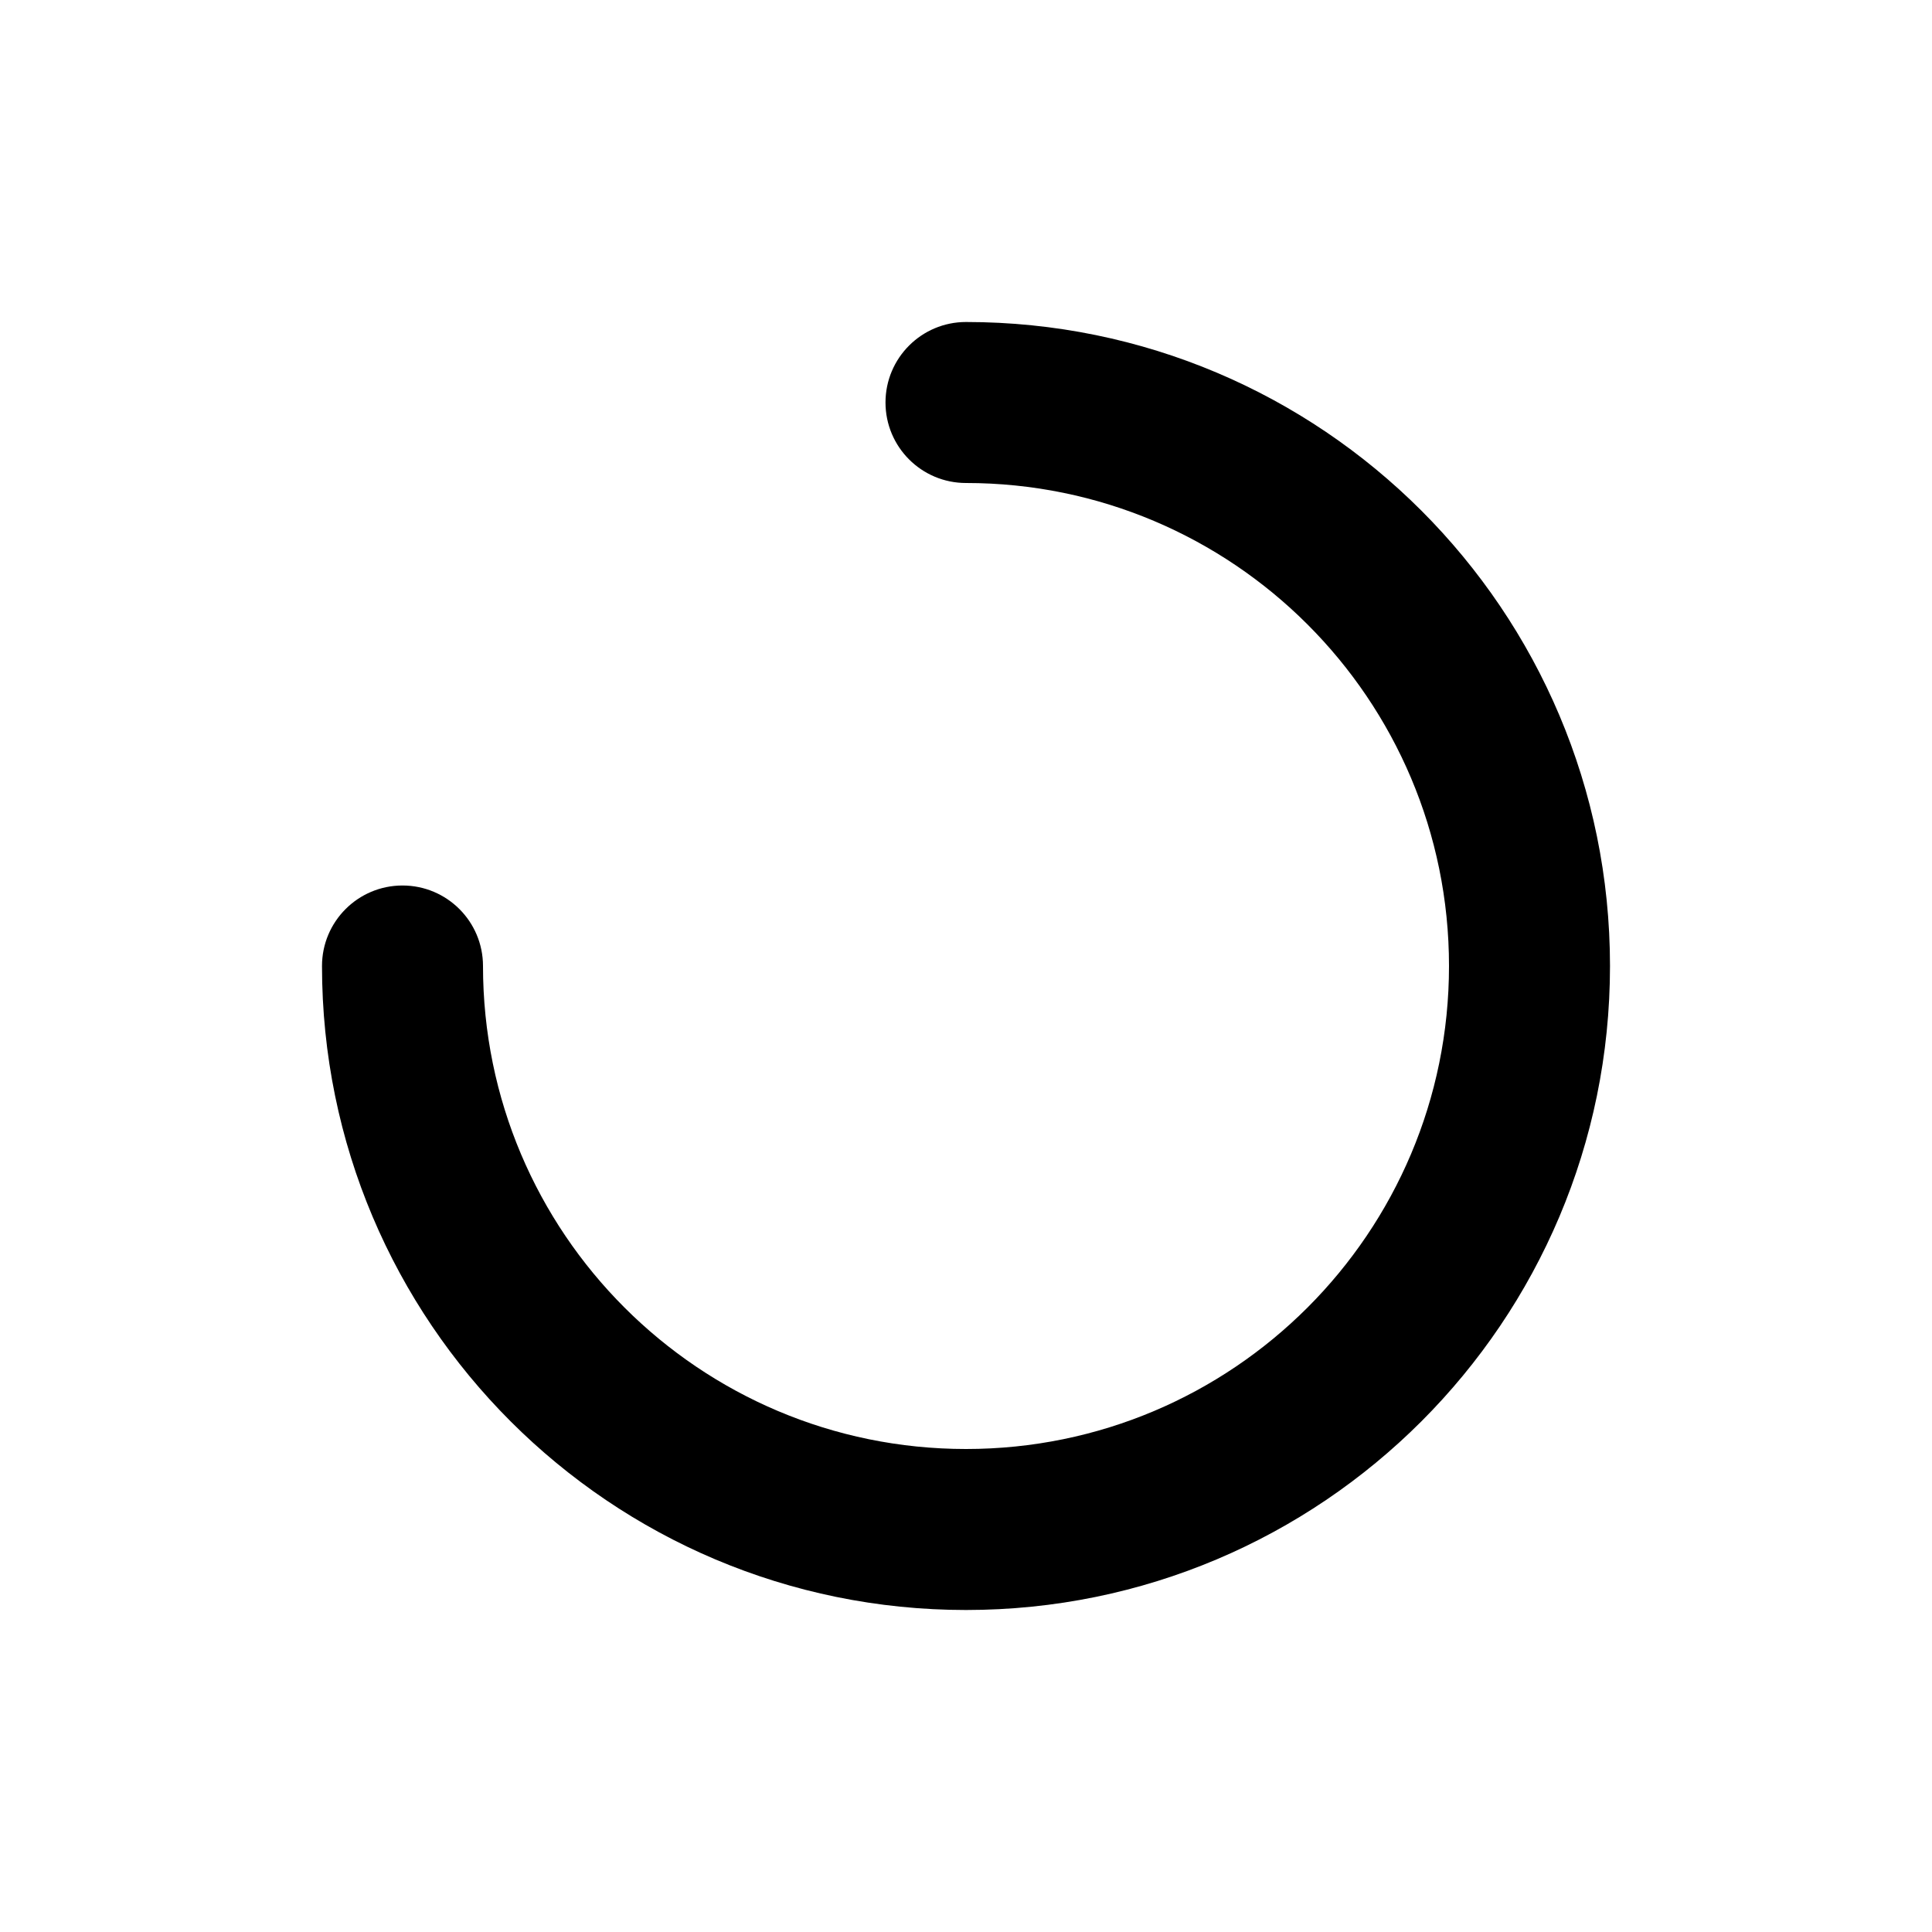
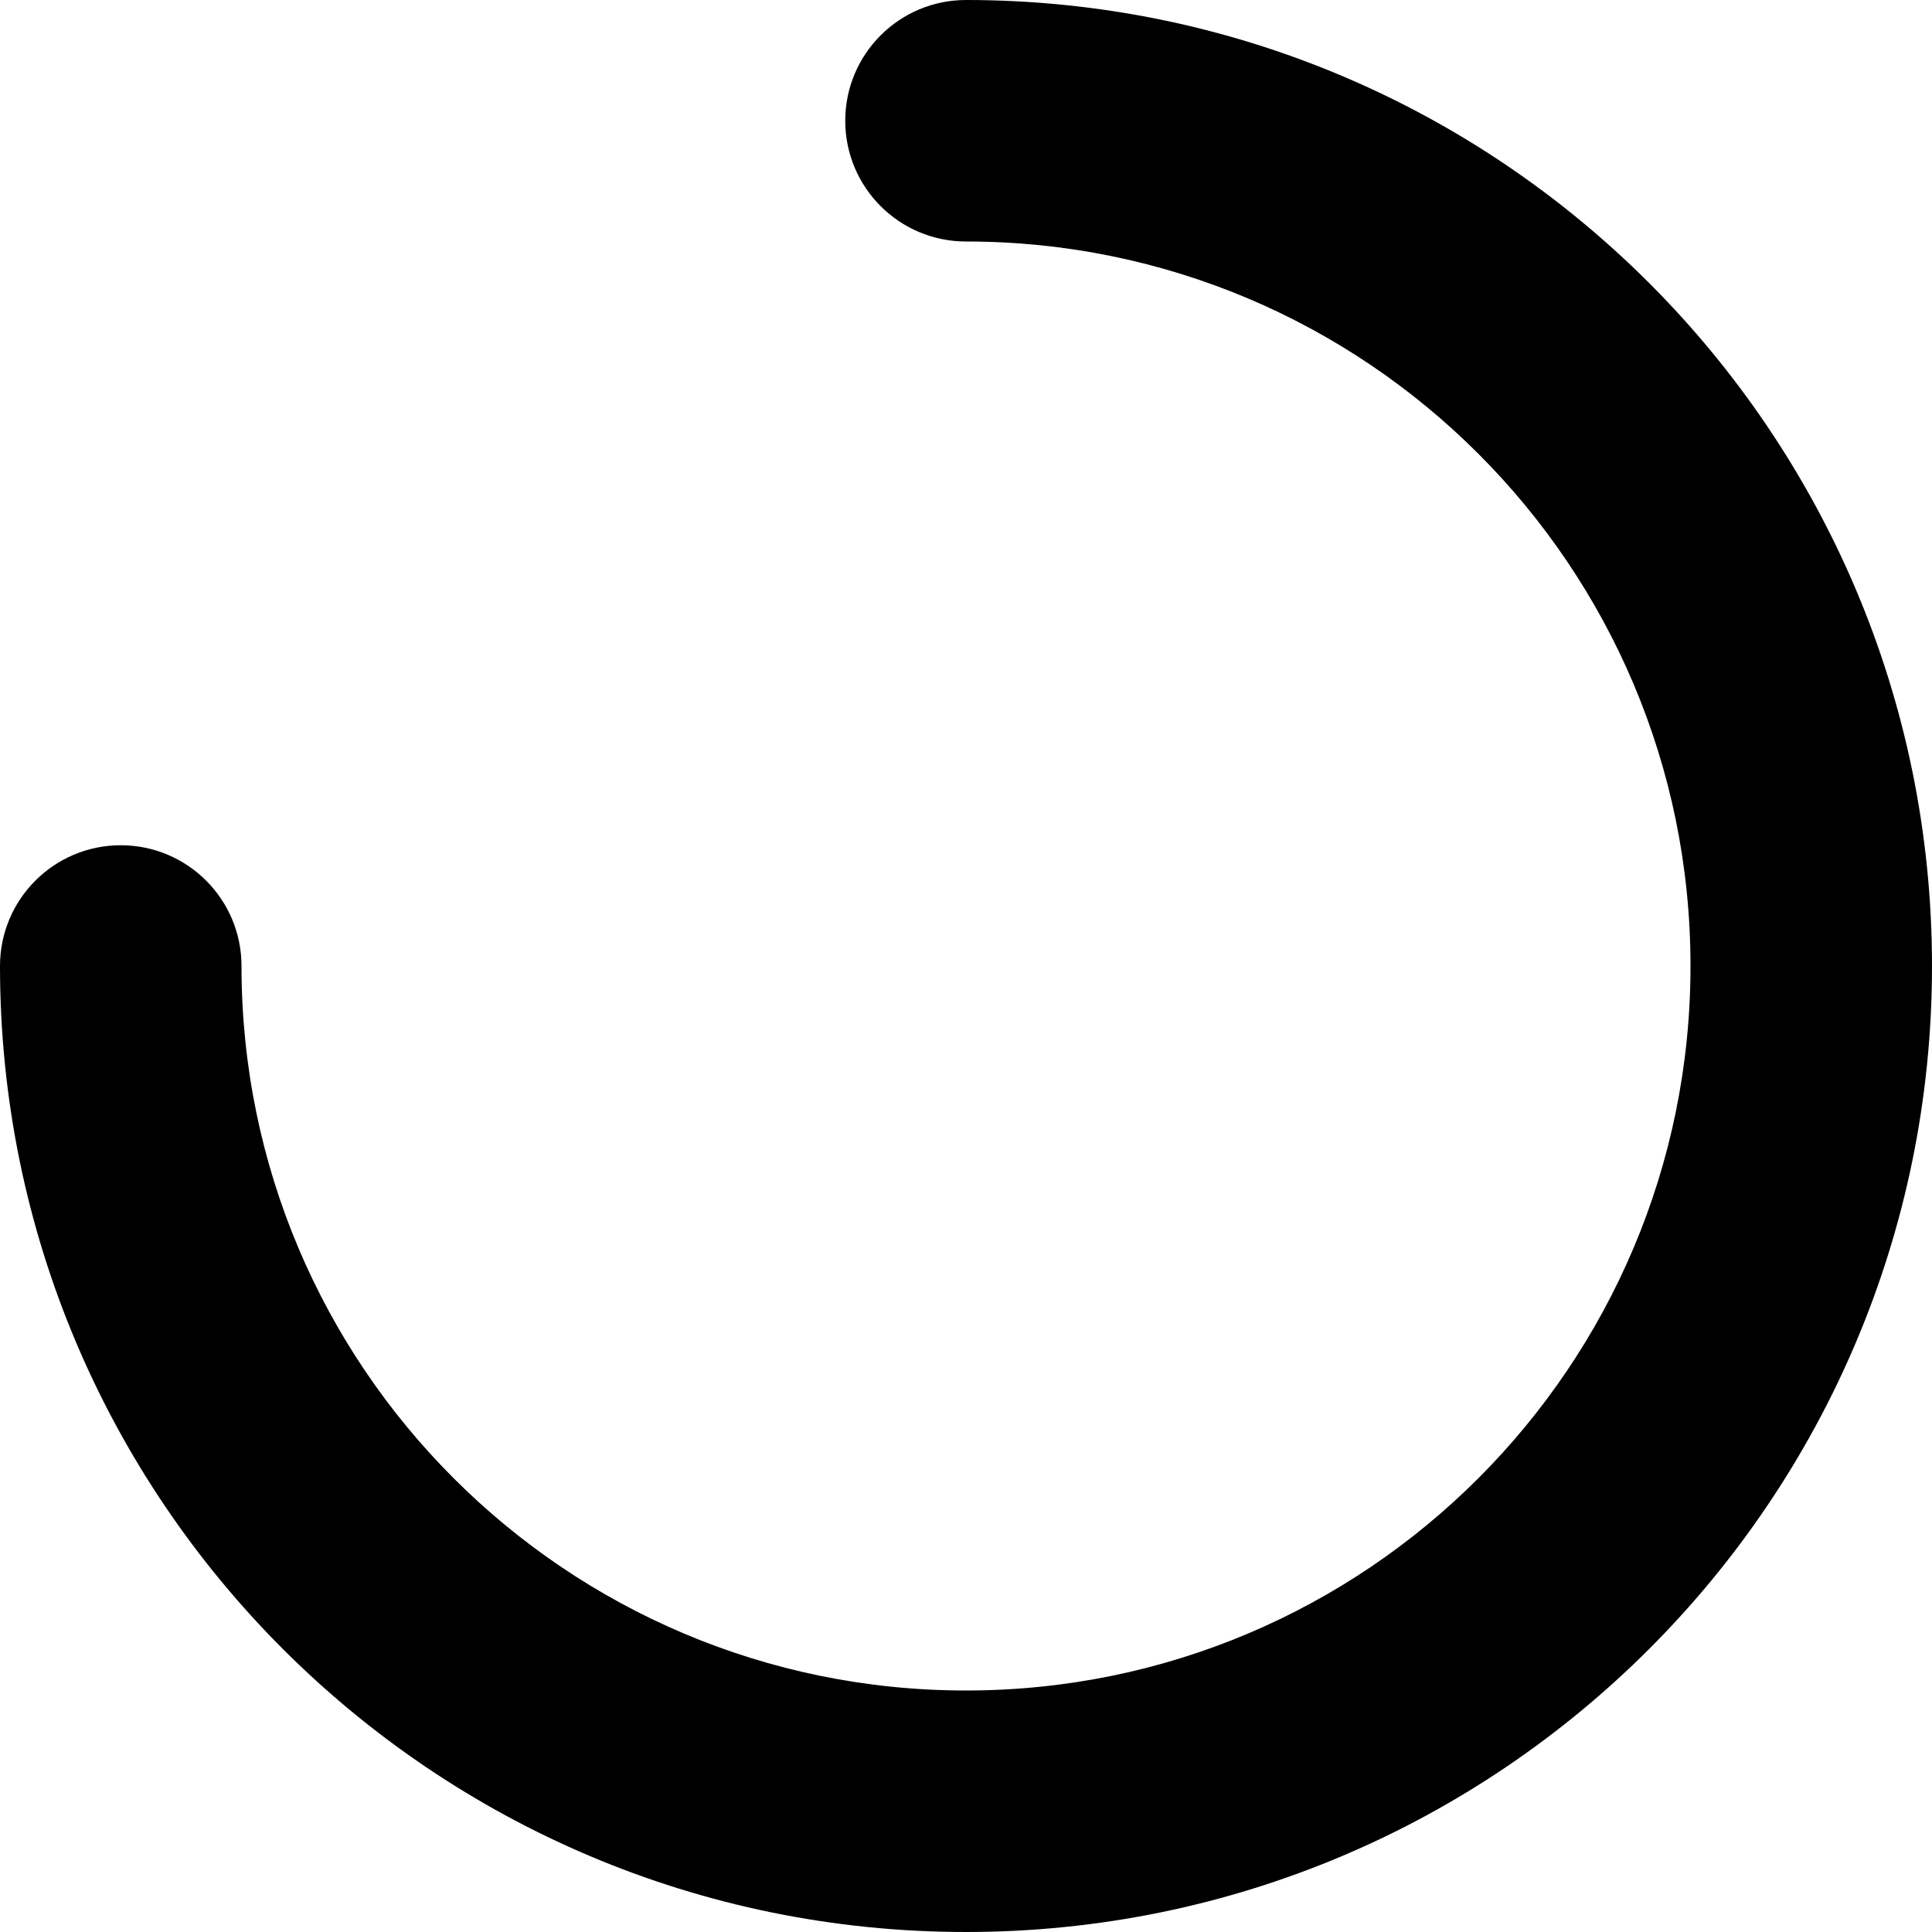
- <svg xmlns="http://www.w3.org/2000/svg" width="24" height="24" viewBox="0 0 24 24" fill="none">
-   <path d="M6 12a1 1 0 10-2 0h2zm6-8a1 1 0 100 2V4zm6 8a6 6 0 01-6 6v2a8 8 0 008-8h-2zm-6 6a6 6 0 01-6-6H4a8 8 0 008 8v-2zm0-12a6 6 0 016 6h2a8 8 0 00-8-8v2z" fill="currentColor" />
+ <svg xmlns="http://www.w3.org/2000/svg" width="16" height="16" viewBox="0 0 16 16" fill="none">
+   <path d="M2 8a1 1 0 00-2 0h2zm6-8a1 1 0 000 2V0zm6 8a6 6 0 01-6 6v2a8 8 0 008-8h-2zm-6 6a6 6 0 01-6-6H0a8 8 0 008 8v-2zM8 2a6 6 0 016 6h2a8 8 0 00-8-8v2z" fill="currentColor" />
</svg>
